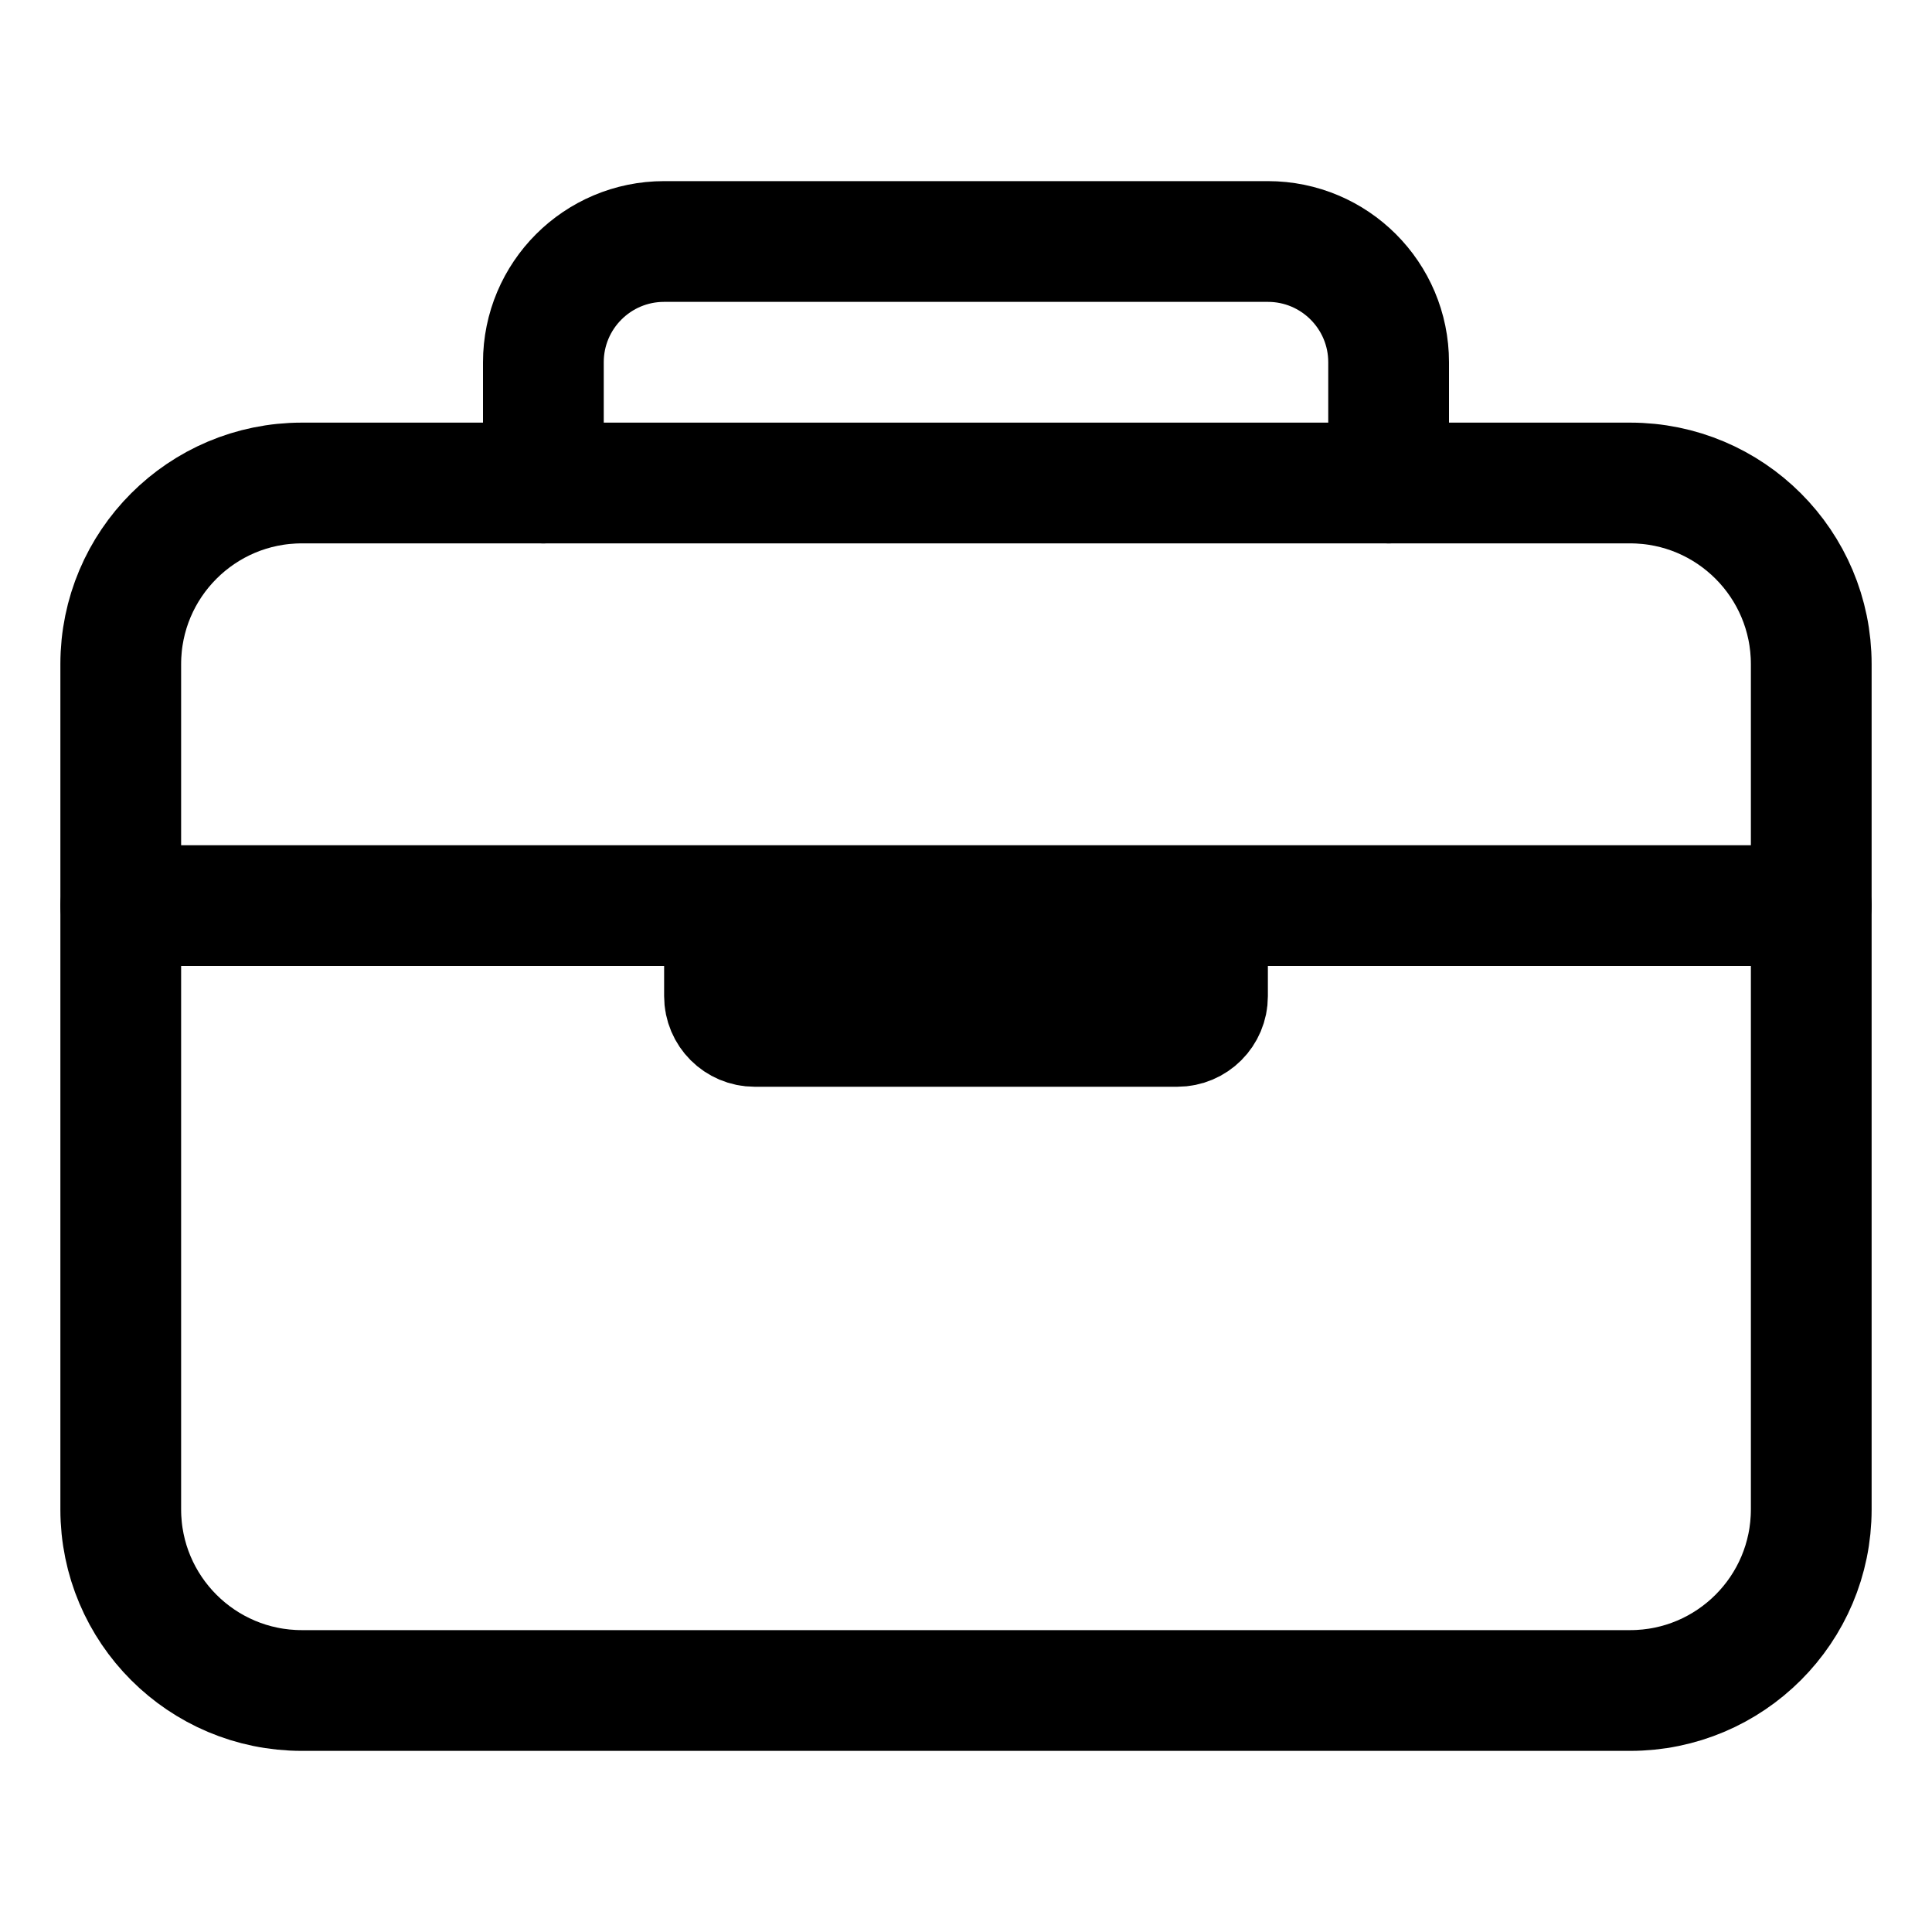
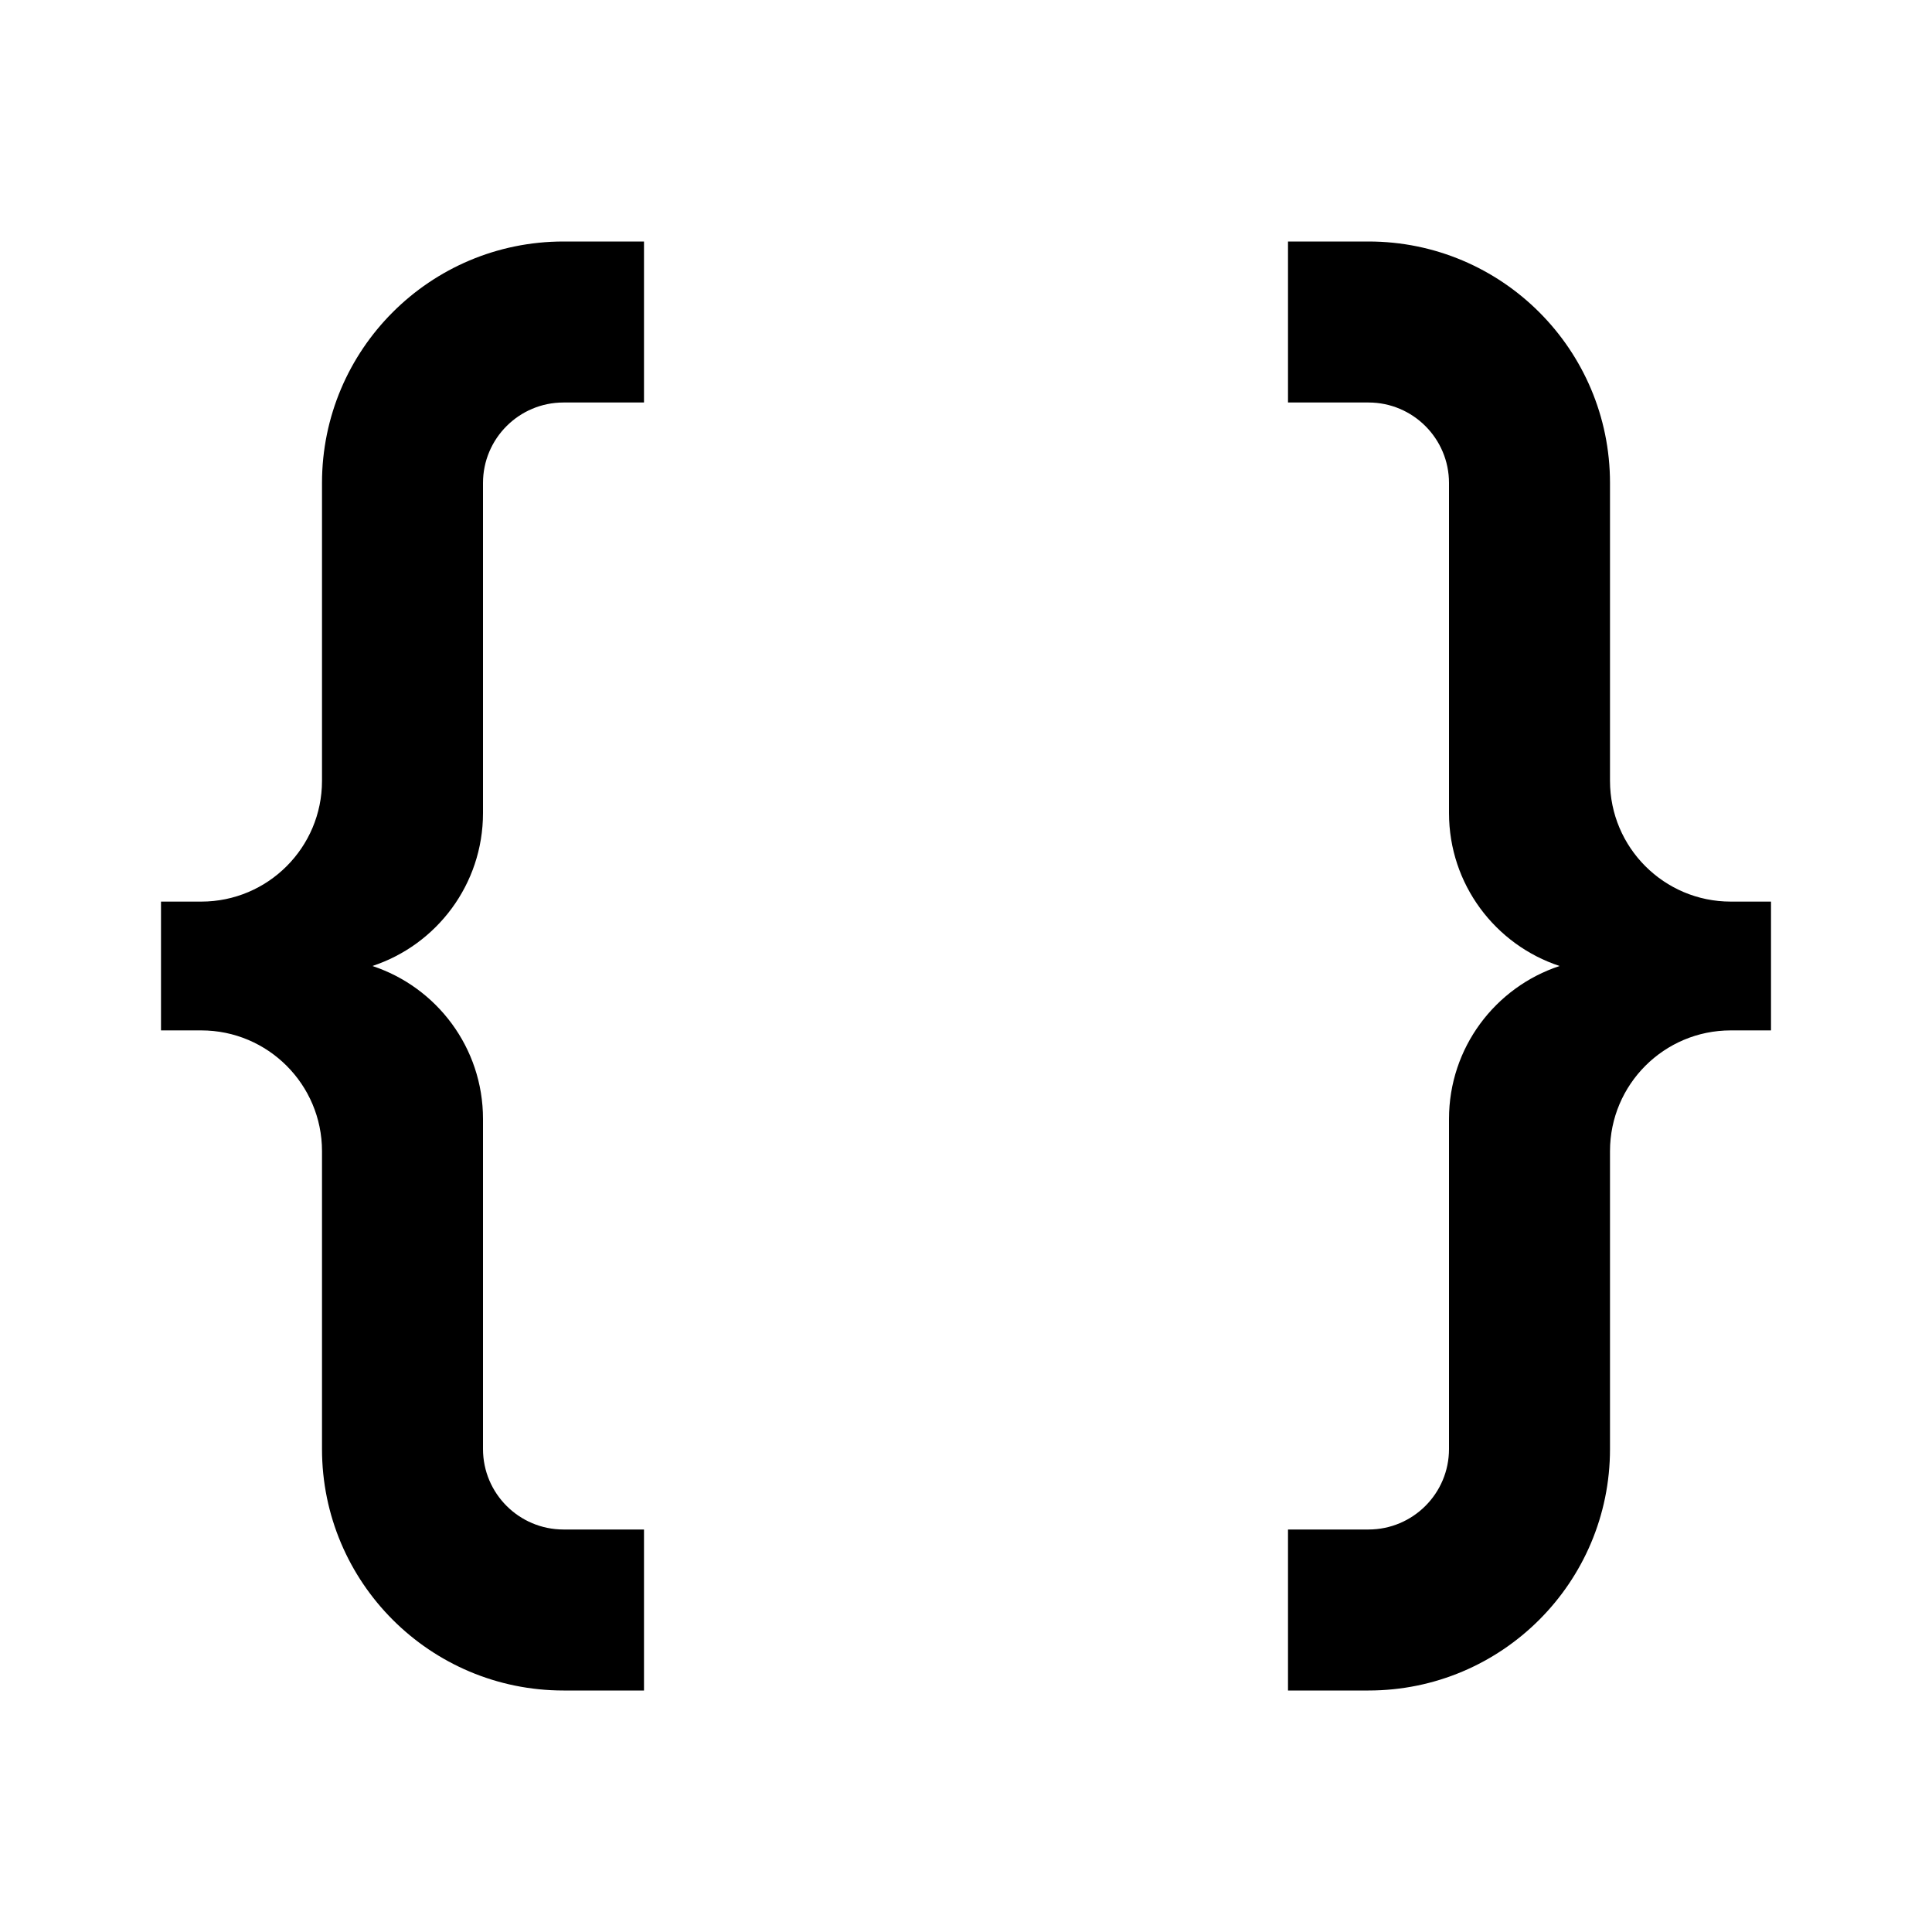
- <svg xmlns="http://www.w3.org/2000/svg" stroke="currentColor" fill="currentColor" stroke-width="0" viewBox="0 0 512 512" height="200px" width="200px">
-   <rect width="448" height="320" x="32" y="128" fill="none" stroke-linejoin="round" stroke-width="32" rx="48" ry="48" />
-   <path fill="none" stroke-linecap="round" stroke-linejoin="round" stroke-width="32" d="M144 128V96a32 32 0 0 1 32-32h160a32 32 0 0 1 32 32v32m112 112H32m288 0v24a8 8 0 0 1-8 8H200a8 8 0 0 1-8-8v-24" />
+ <svg xmlns="http://www.w3.org/2000/svg" stroke="currentColor" fill="currentColor" stroke-width="0" viewBox="0 0 24 24" height="200px" width="200px">
+   <path d="M4 18V14.3C4 13.472 3.328 12.8 2.5 12.8H2V11.2H2.5C3.328 11.2 4 10.528 4 9.7V6C4 4.343 5.343 3 7 3H8V5H7C6.448 5 6 5.448 6 6V10.1C6 10.986 5.424 11.737 4.626 12C5.424 12.263 6 13.014 6 13.9V18C6 18.552 6.448 19 7 19H8V21H7C5.343 21 4 19.657 4 18ZM20 14.3V18C20 19.657 18.657 21 17 21H16V19H17C17.552 19 18 18.552 18 18V13.9C18 13.014 18.576 12.263 19.374 12C18.576 11.737 18 10.986 18 10.1V6C18 5.448 17.552 5 17 5H16V3H17C18.657 3 20 4.343 20 6V9.7C20 10.528 20.672 11.2 21.5 11.2H22V12.8H21.5C20.672 12.8 20 13.472 20 14.3Z" />
</svg>
